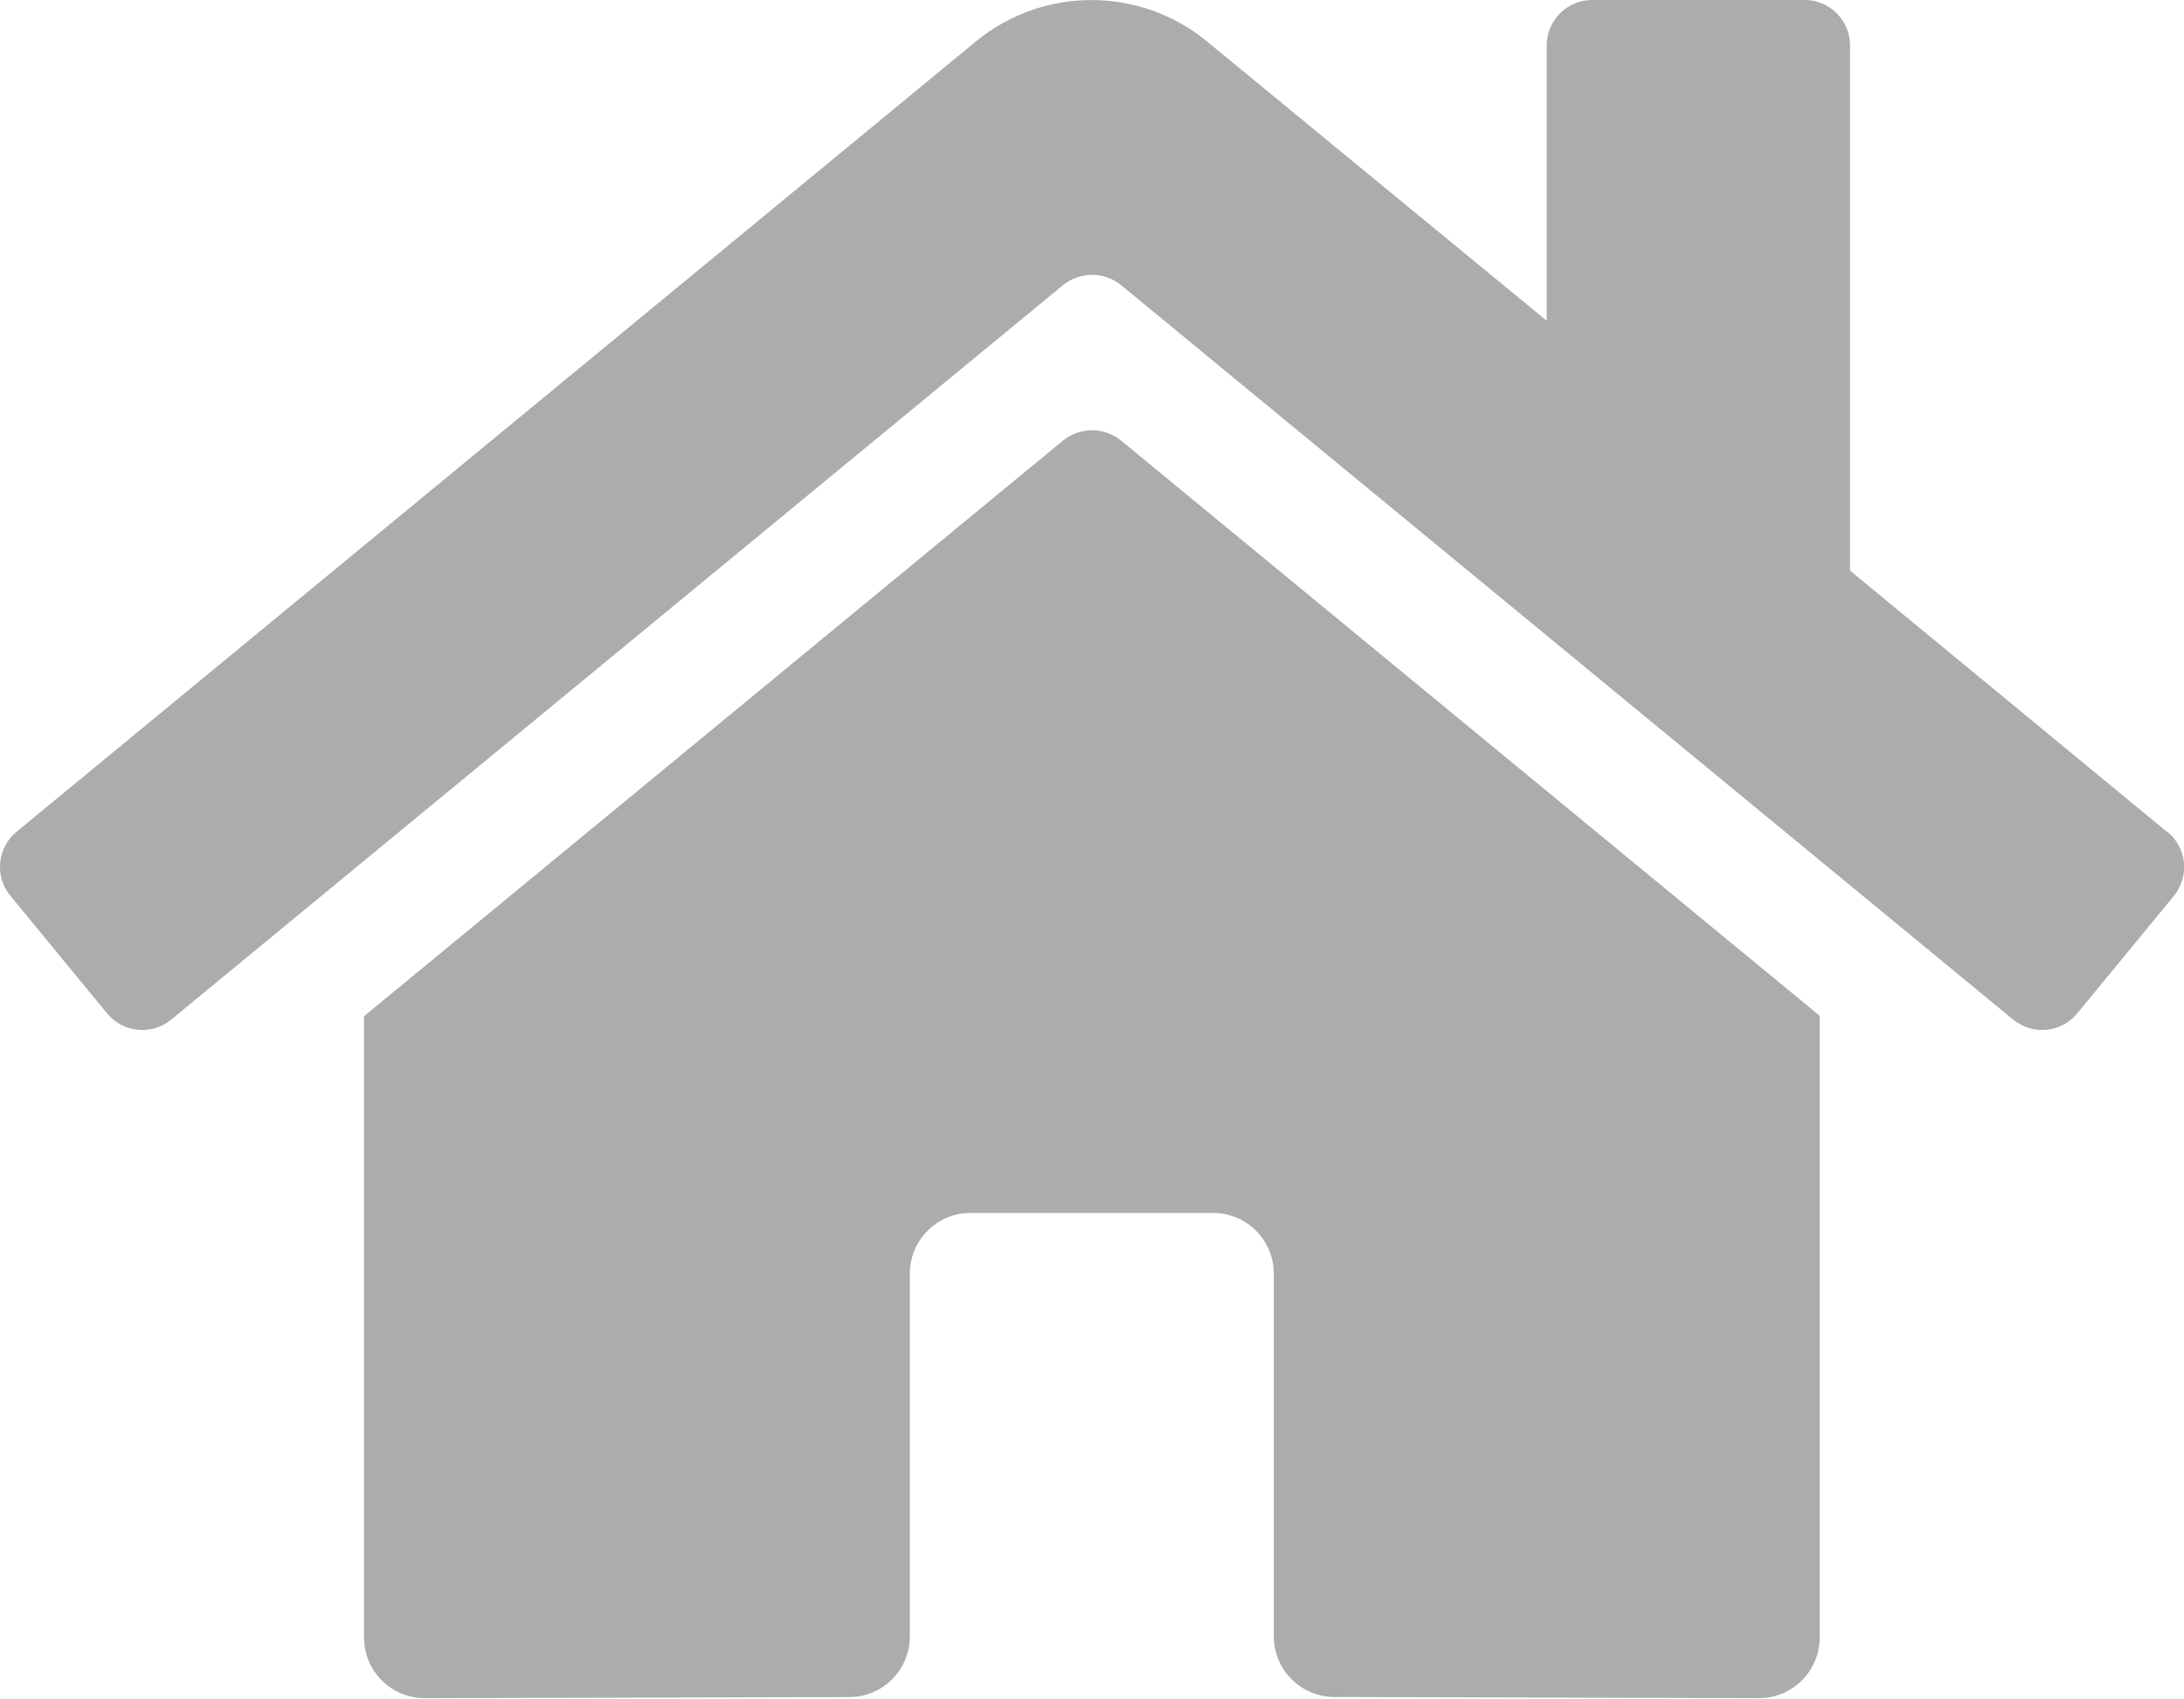
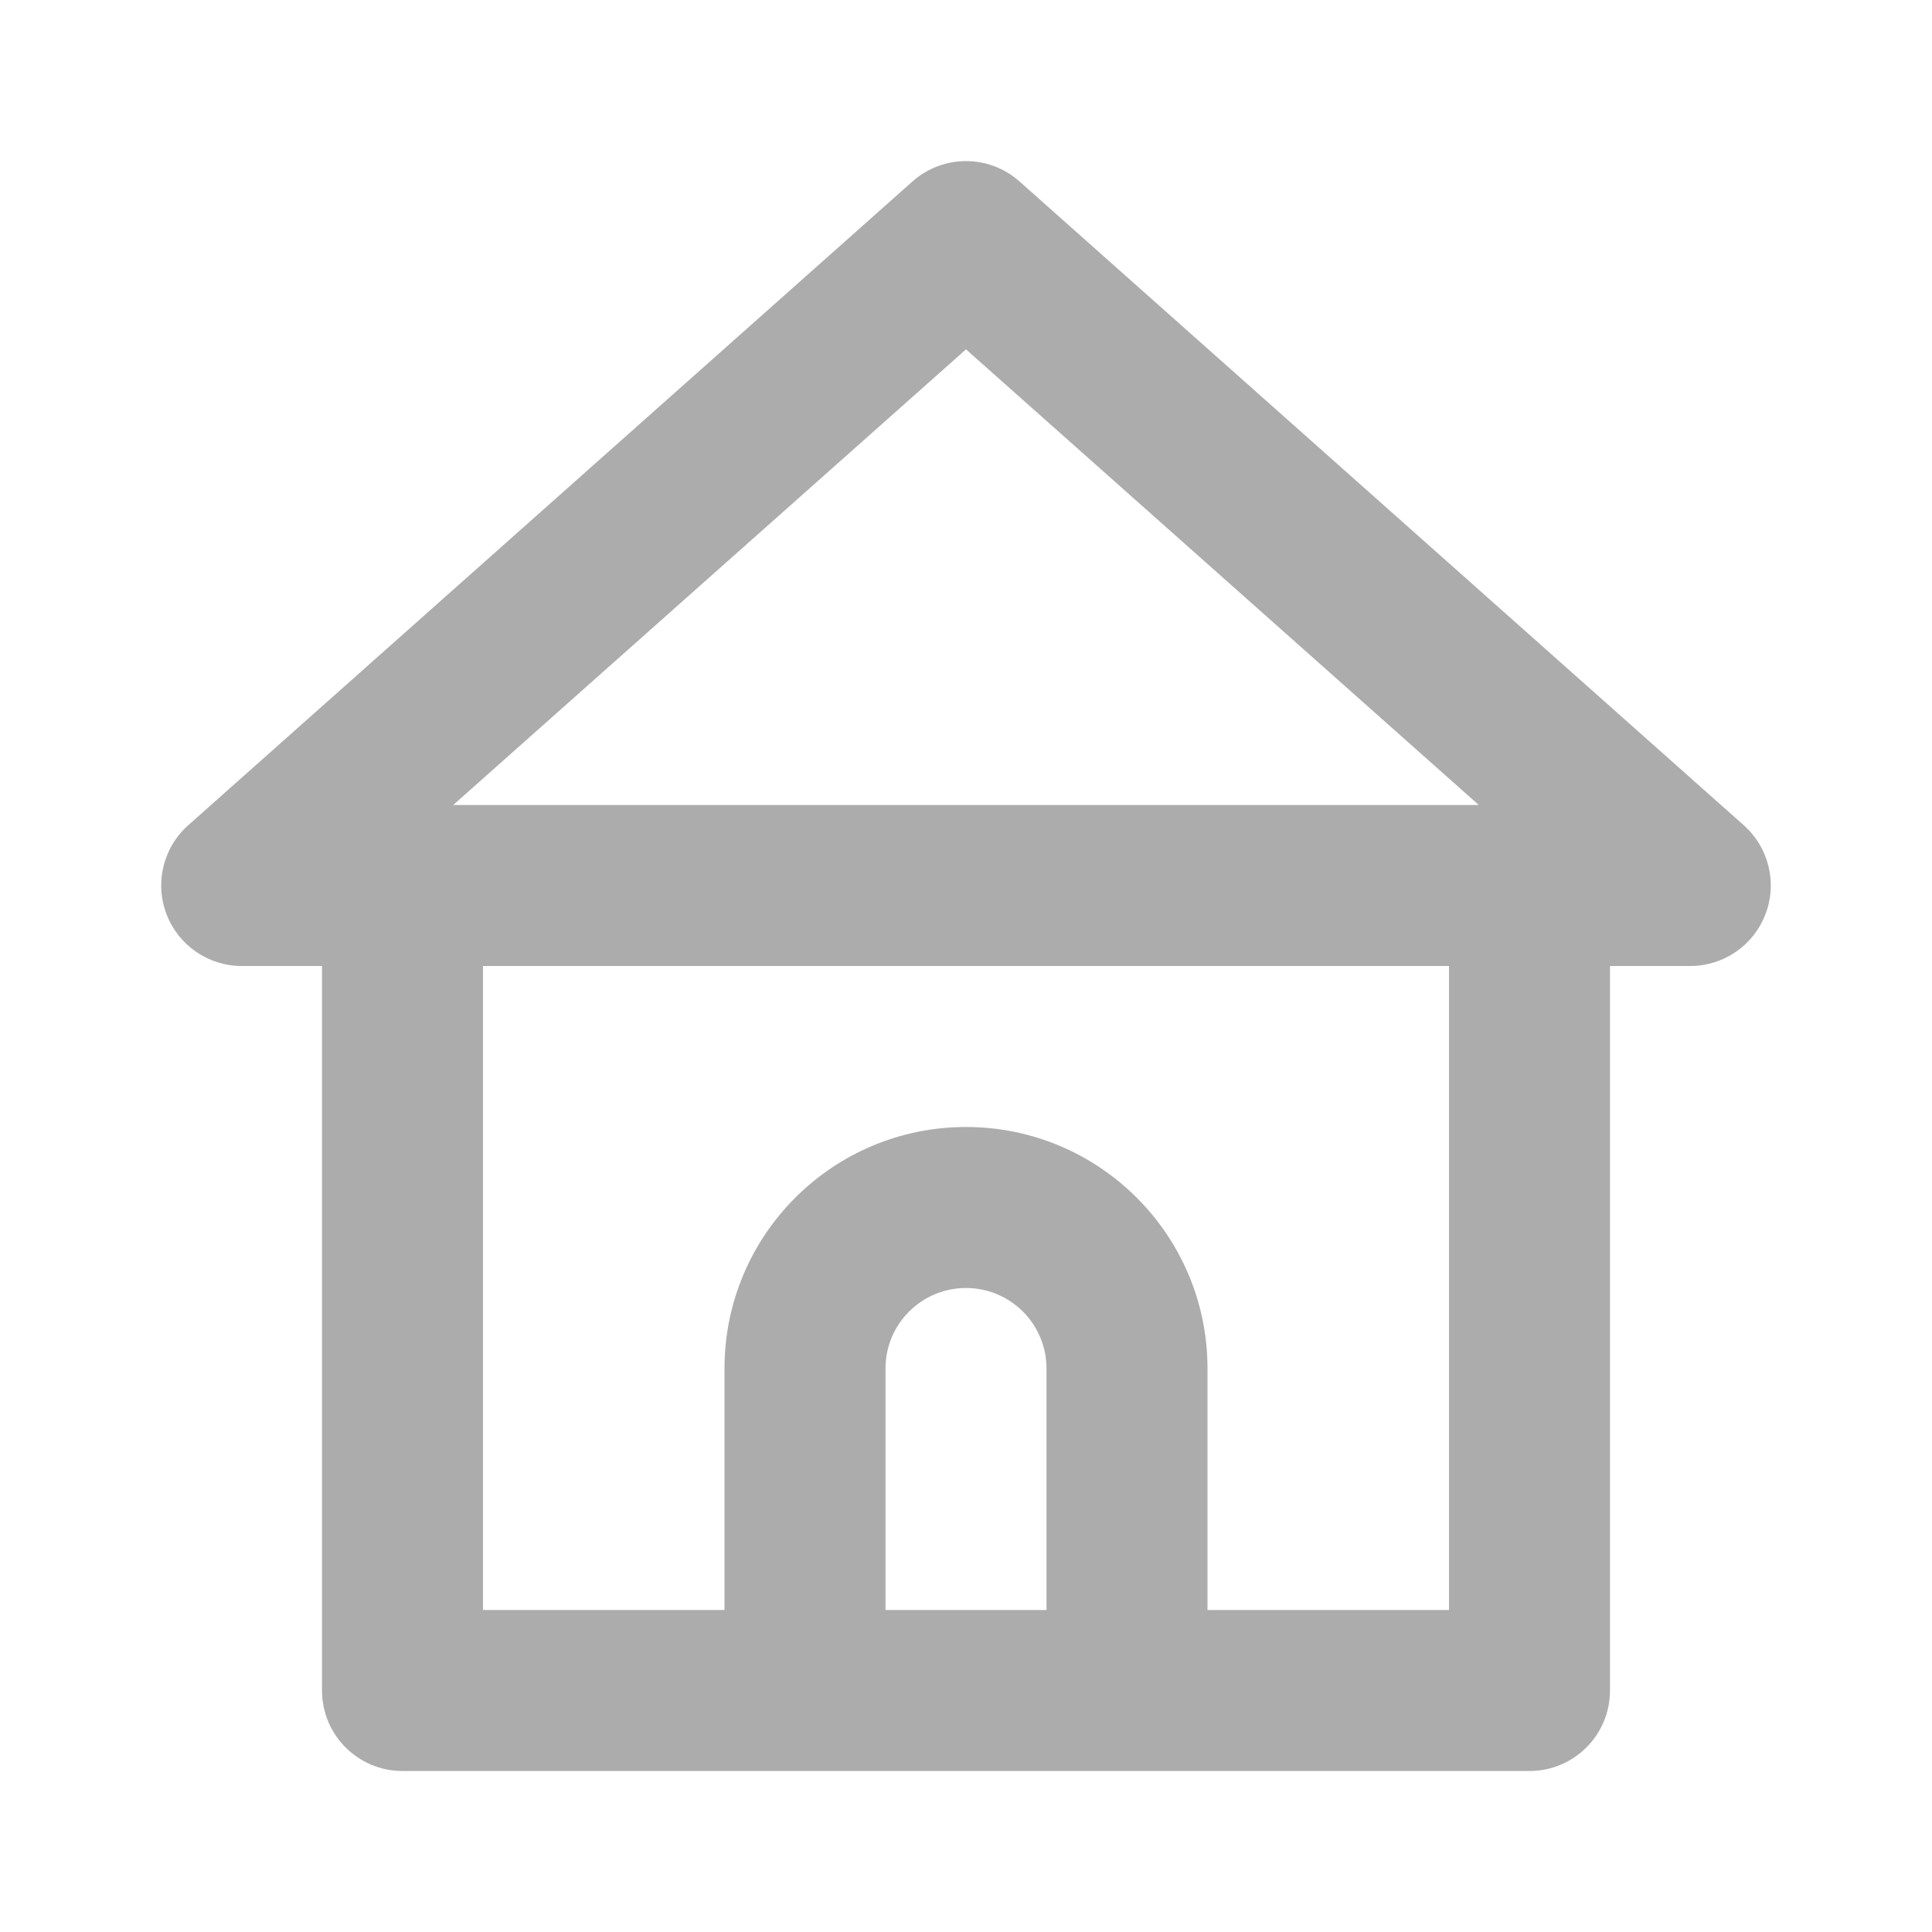
- <svg xmlns="http://www.w3.org/2000/svg" width="43.723" height="34" viewBox="0 0 43.723 34">
-   <path id="Icon_awesome-home" data-name="Icon awesome-home" d="M21.281,11.074,7.287,22.6V35.039A1.214,1.214,0,0,0,8.5,36.254l8.506-.022a1.214,1.214,0,0,0,1.208-1.214V27.753a1.214,1.214,0,0,1,1.214-1.214h4.858A1.214,1.214,0,0,1,25.5,27.753v7.259a1.214,1.214,0,0,0,1.214,1.218l8.5.024a1.214,1.214,0,0,0,1.214-1.214V22.591L22.442,11.074A.925.925,0,0,0,21.281,11.074Zm22.1,7.834-6.345-5.23V3.164a.911.911,0,0,0-.911-.911h-4.25a.911.911,0,0,0-.911.911V8.676l-6.8-5.591a3.643,3.643,0,0,0-4.63,0L.329,18.908a.911.911,0,0,0-.121,1.283l1.935,2.353a.911.911,0,0,0,1.283.124L21.281,7.962a.925.925,0,0,1,1.161,0L40.3,22.667a.911.911,0,0,0,1.283-.121l1.935-2.353a.911.911,0,0,0-.129-1.285Z" transform="translate(0.001 -2.254)" fill="#acacac" />
+ <svg xmlns="http://www.w3.org/2000/svg" viewBox="0 0 24 24">
+   <path fill="#ACACAC" d="M21.66,10.25l-9-8a1,1,0,0,0-1.32,0l-9,8a1,1,0,0,0-.27,1.11A1,1,0,0,0,3,12H4v9a1,1,0,0,0,1,1H19a1,1,0,0,0,1-1V12h1a1,1,0,0,0,.93-.64A1,1,0,0,0,21.66,10.25ZM13,20H11V17a1,1,0,0,1,2,0Zm5,0H15V17a3,3,0,0,0-6,0v3H6V12H18ZM5.63,10,12,4.34,18.37,10Z" />
</svg>
